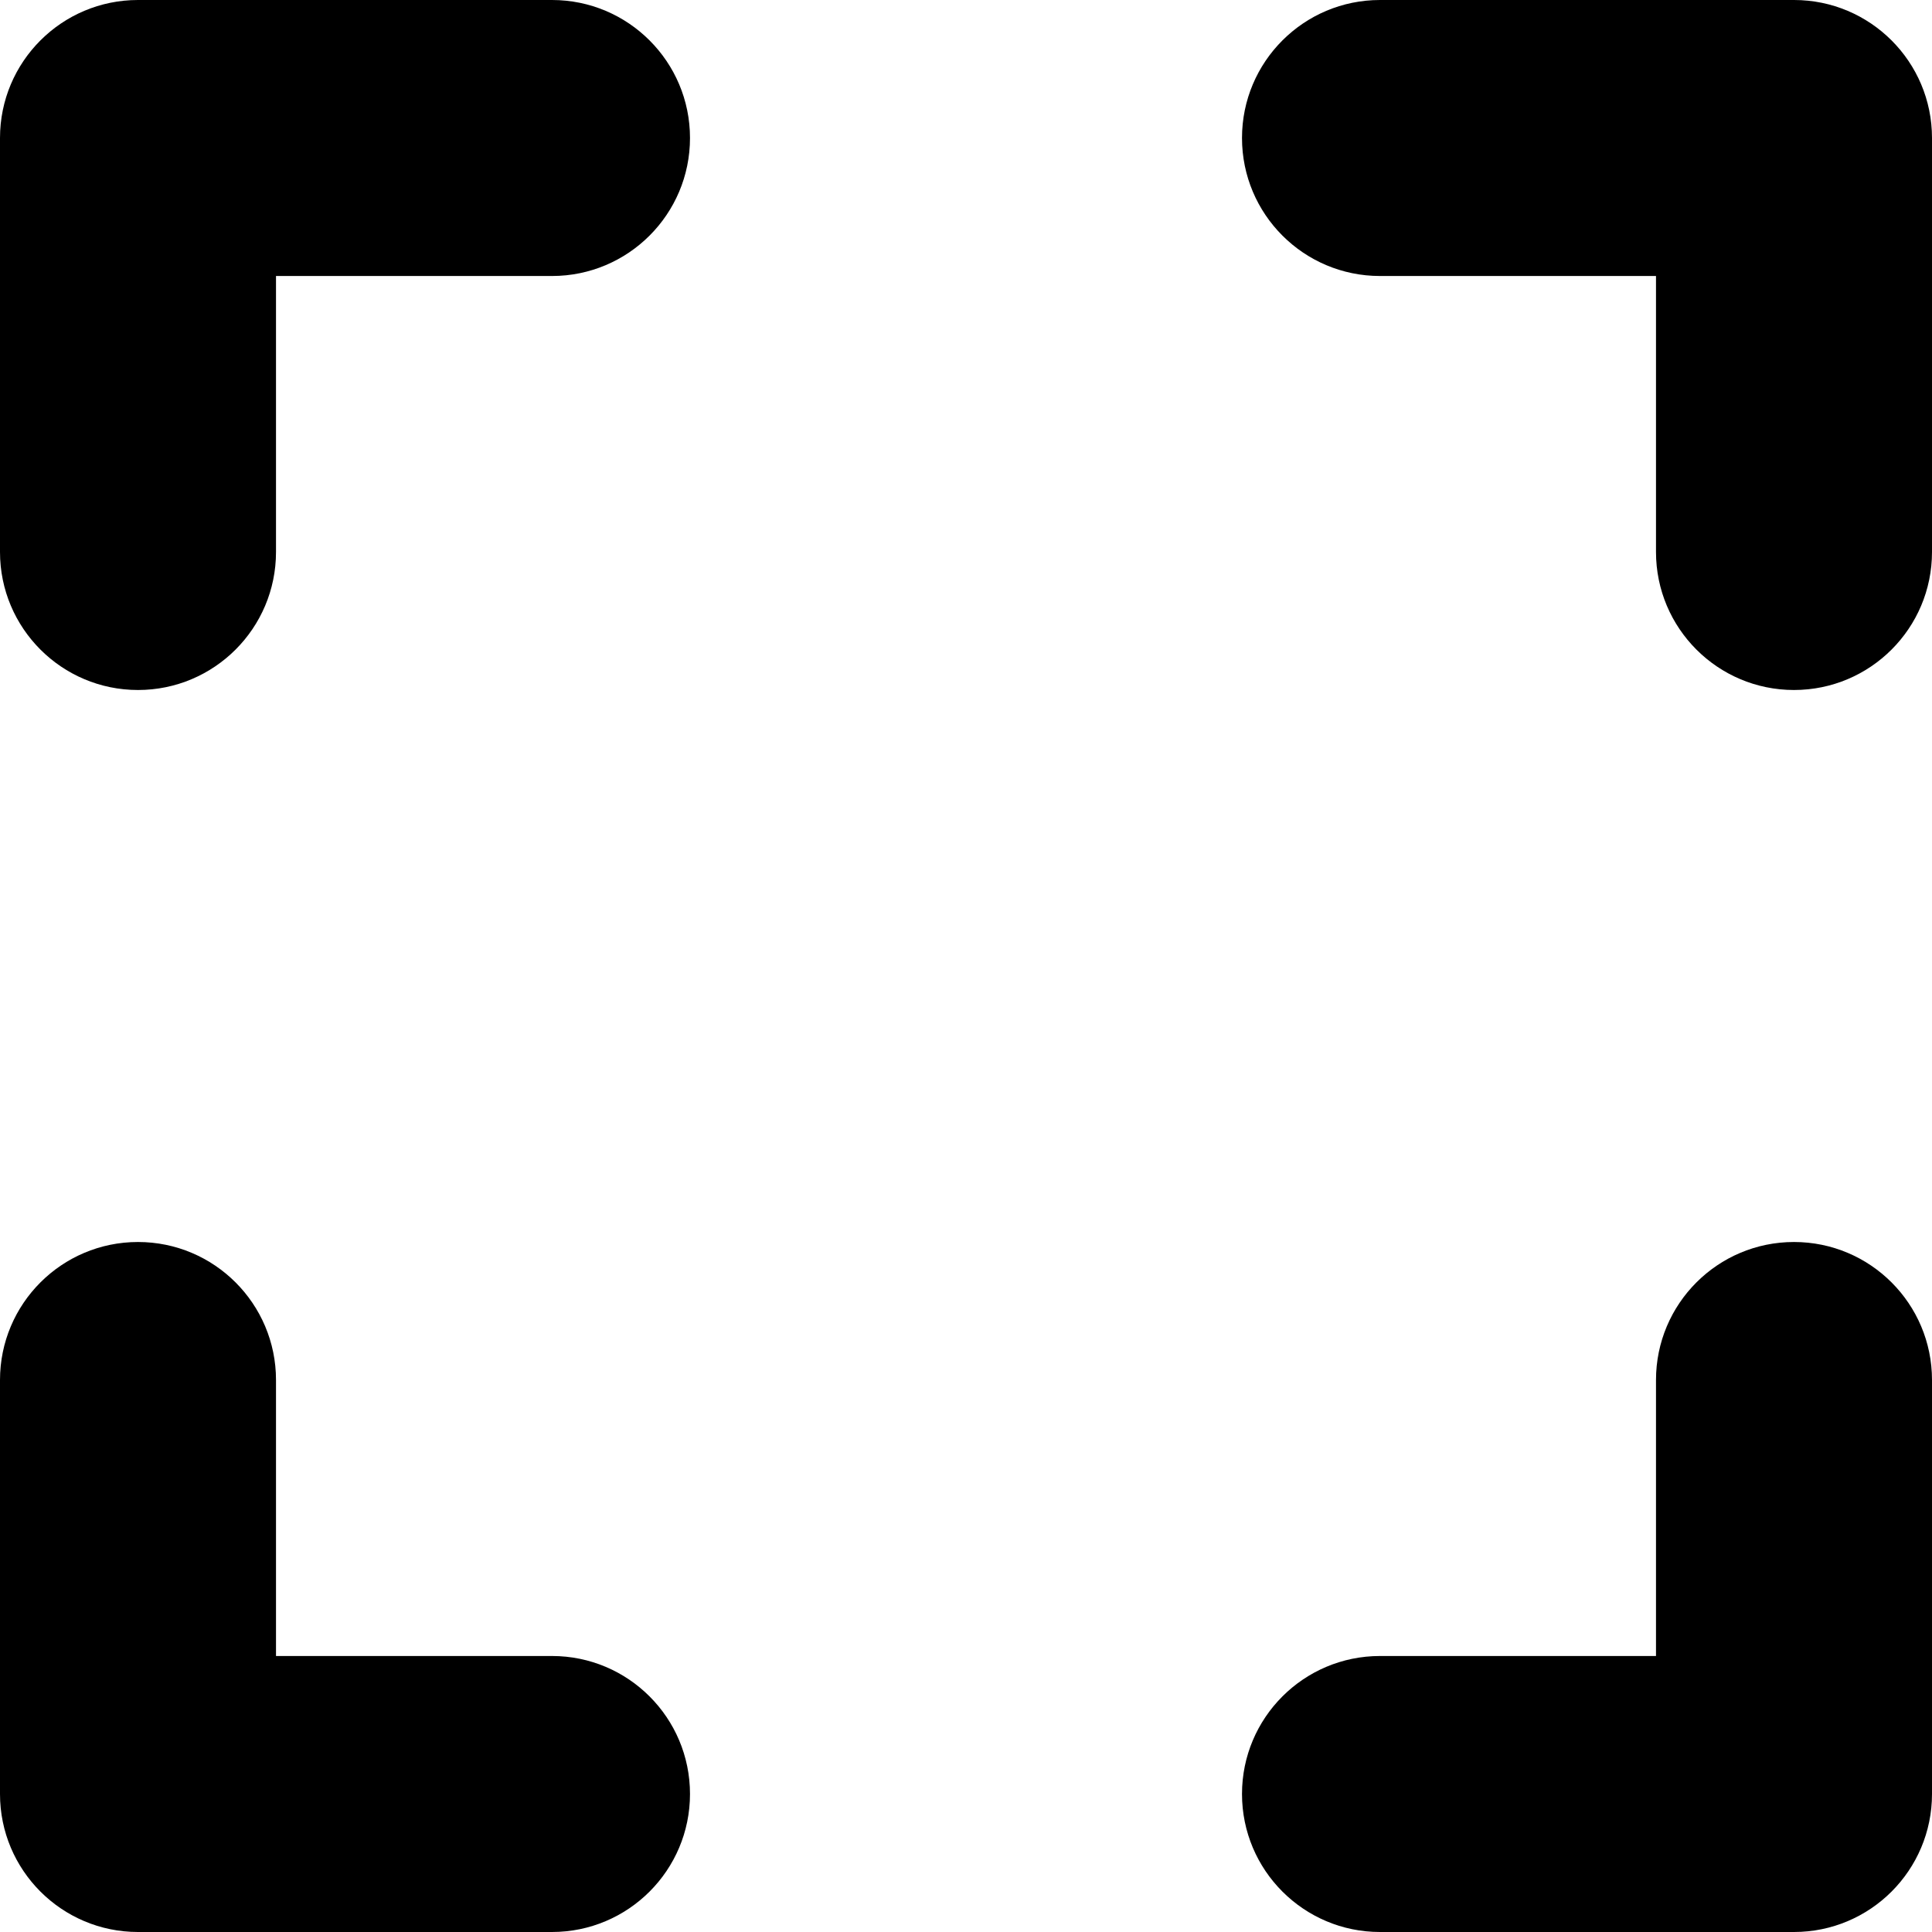
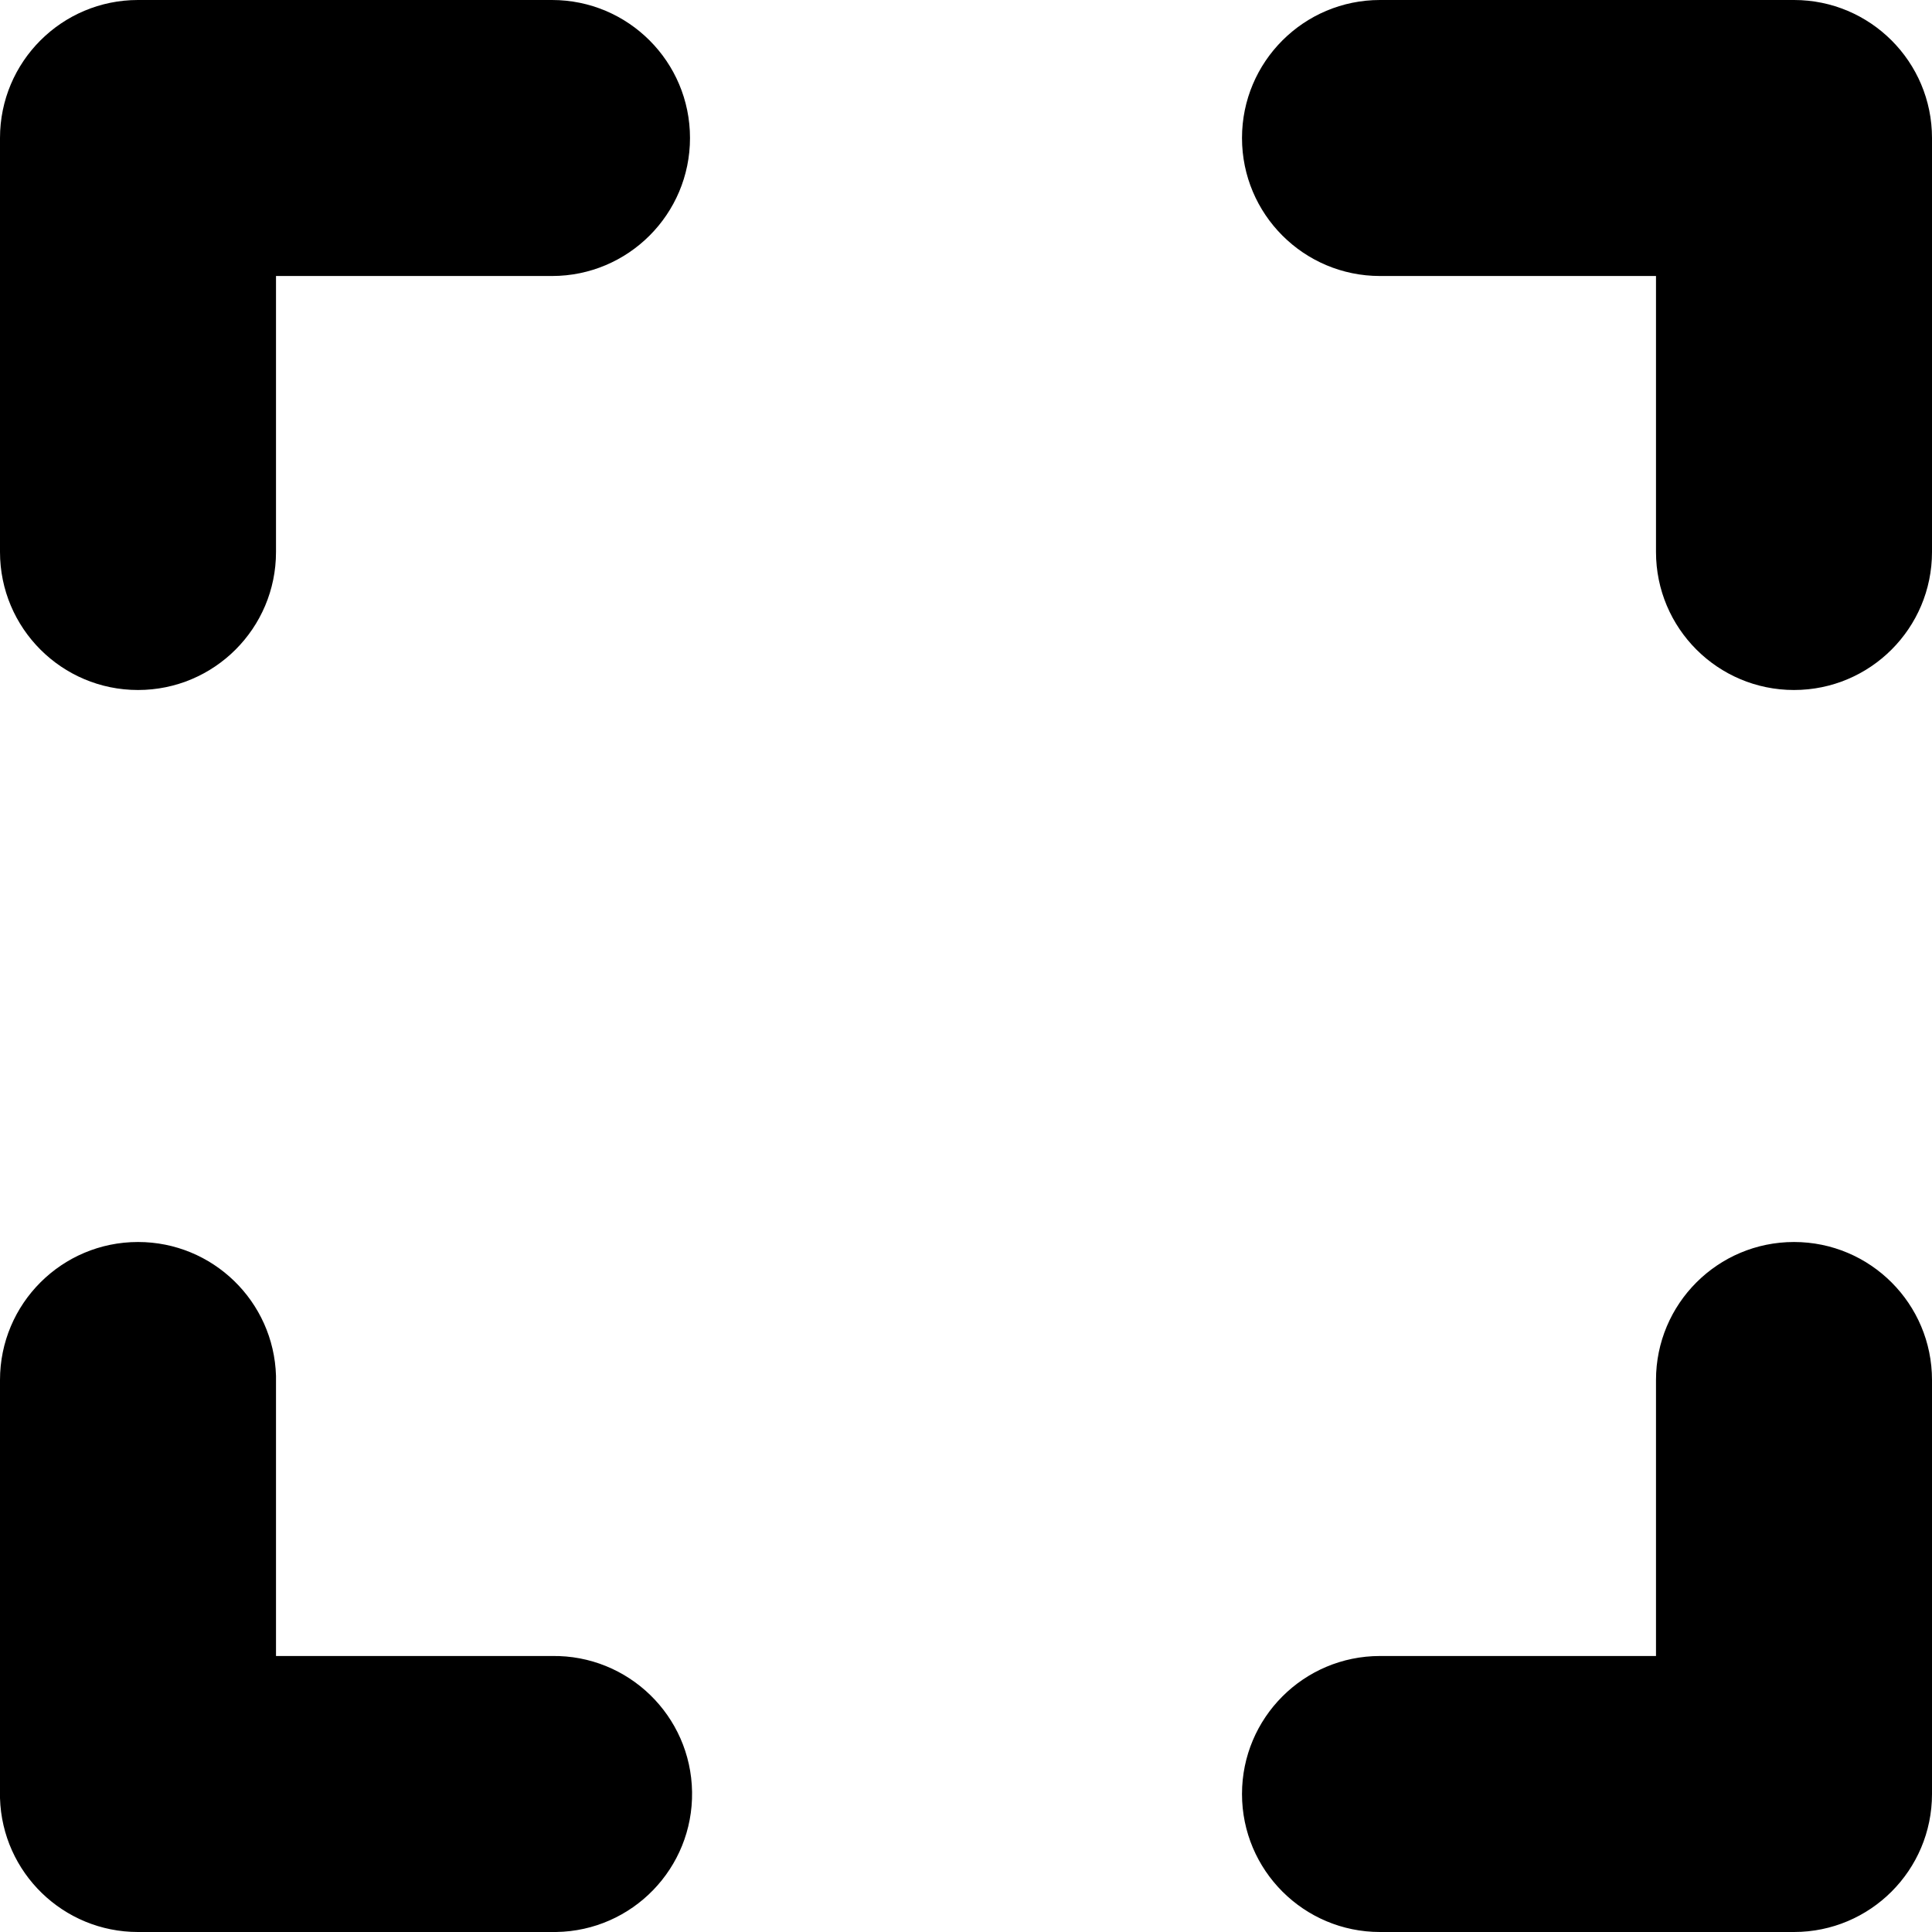
<svg xmlns="http://www.w3.org/2000/svg" viewBox="0 0 140 140">
-   <path fill-rule="evenodd" d="M20 20v20a10 10 0 1 1-20 0V10A10 10 0 0 1 10 0h30a10 10 0 1 1 0 20H20zm100 0h-20a10 10 0 1 1 0-20h30a10 10 0 0 1 10 10v30a10 10 0 0 1-20 0V20zM20 120h20a10 10 0 0 1 0 20H10a10 10 0 0 1-10-10v-30a10 10 0 1 1 20 0v20zm100 0v-20a10 10 0 0 1 20 0v30a10 10 0 0 1-10 10h-30a10 10 0 0 1 0-20h20z" />
+   <path fill-rule="evenodd" d="M10 90a10 10 0 0 1 10 9.7V120h20a10 10 0 0 1 .3 20H10a10 10 0 0 1-10-9.7V100a10 10 0 0 1 10-10zm120 0a10 10 0 0 1 10 10v30a10 10 0 0 1-10 10h-30a10 10 0 0 1 0-20h20v-20a10 10 0 0 1 10-10zM40 0a10 10 0 1 1 0 20H20v20a10 10 0 1 1-20 0V10A10 10 0 0 1 10 0h30zm90 0a10 10 0 0 1 10 10v30a10 10 0 0 1-20 0V20h-20a10 10 0 1 1 0-20h30z" />
</svg>
